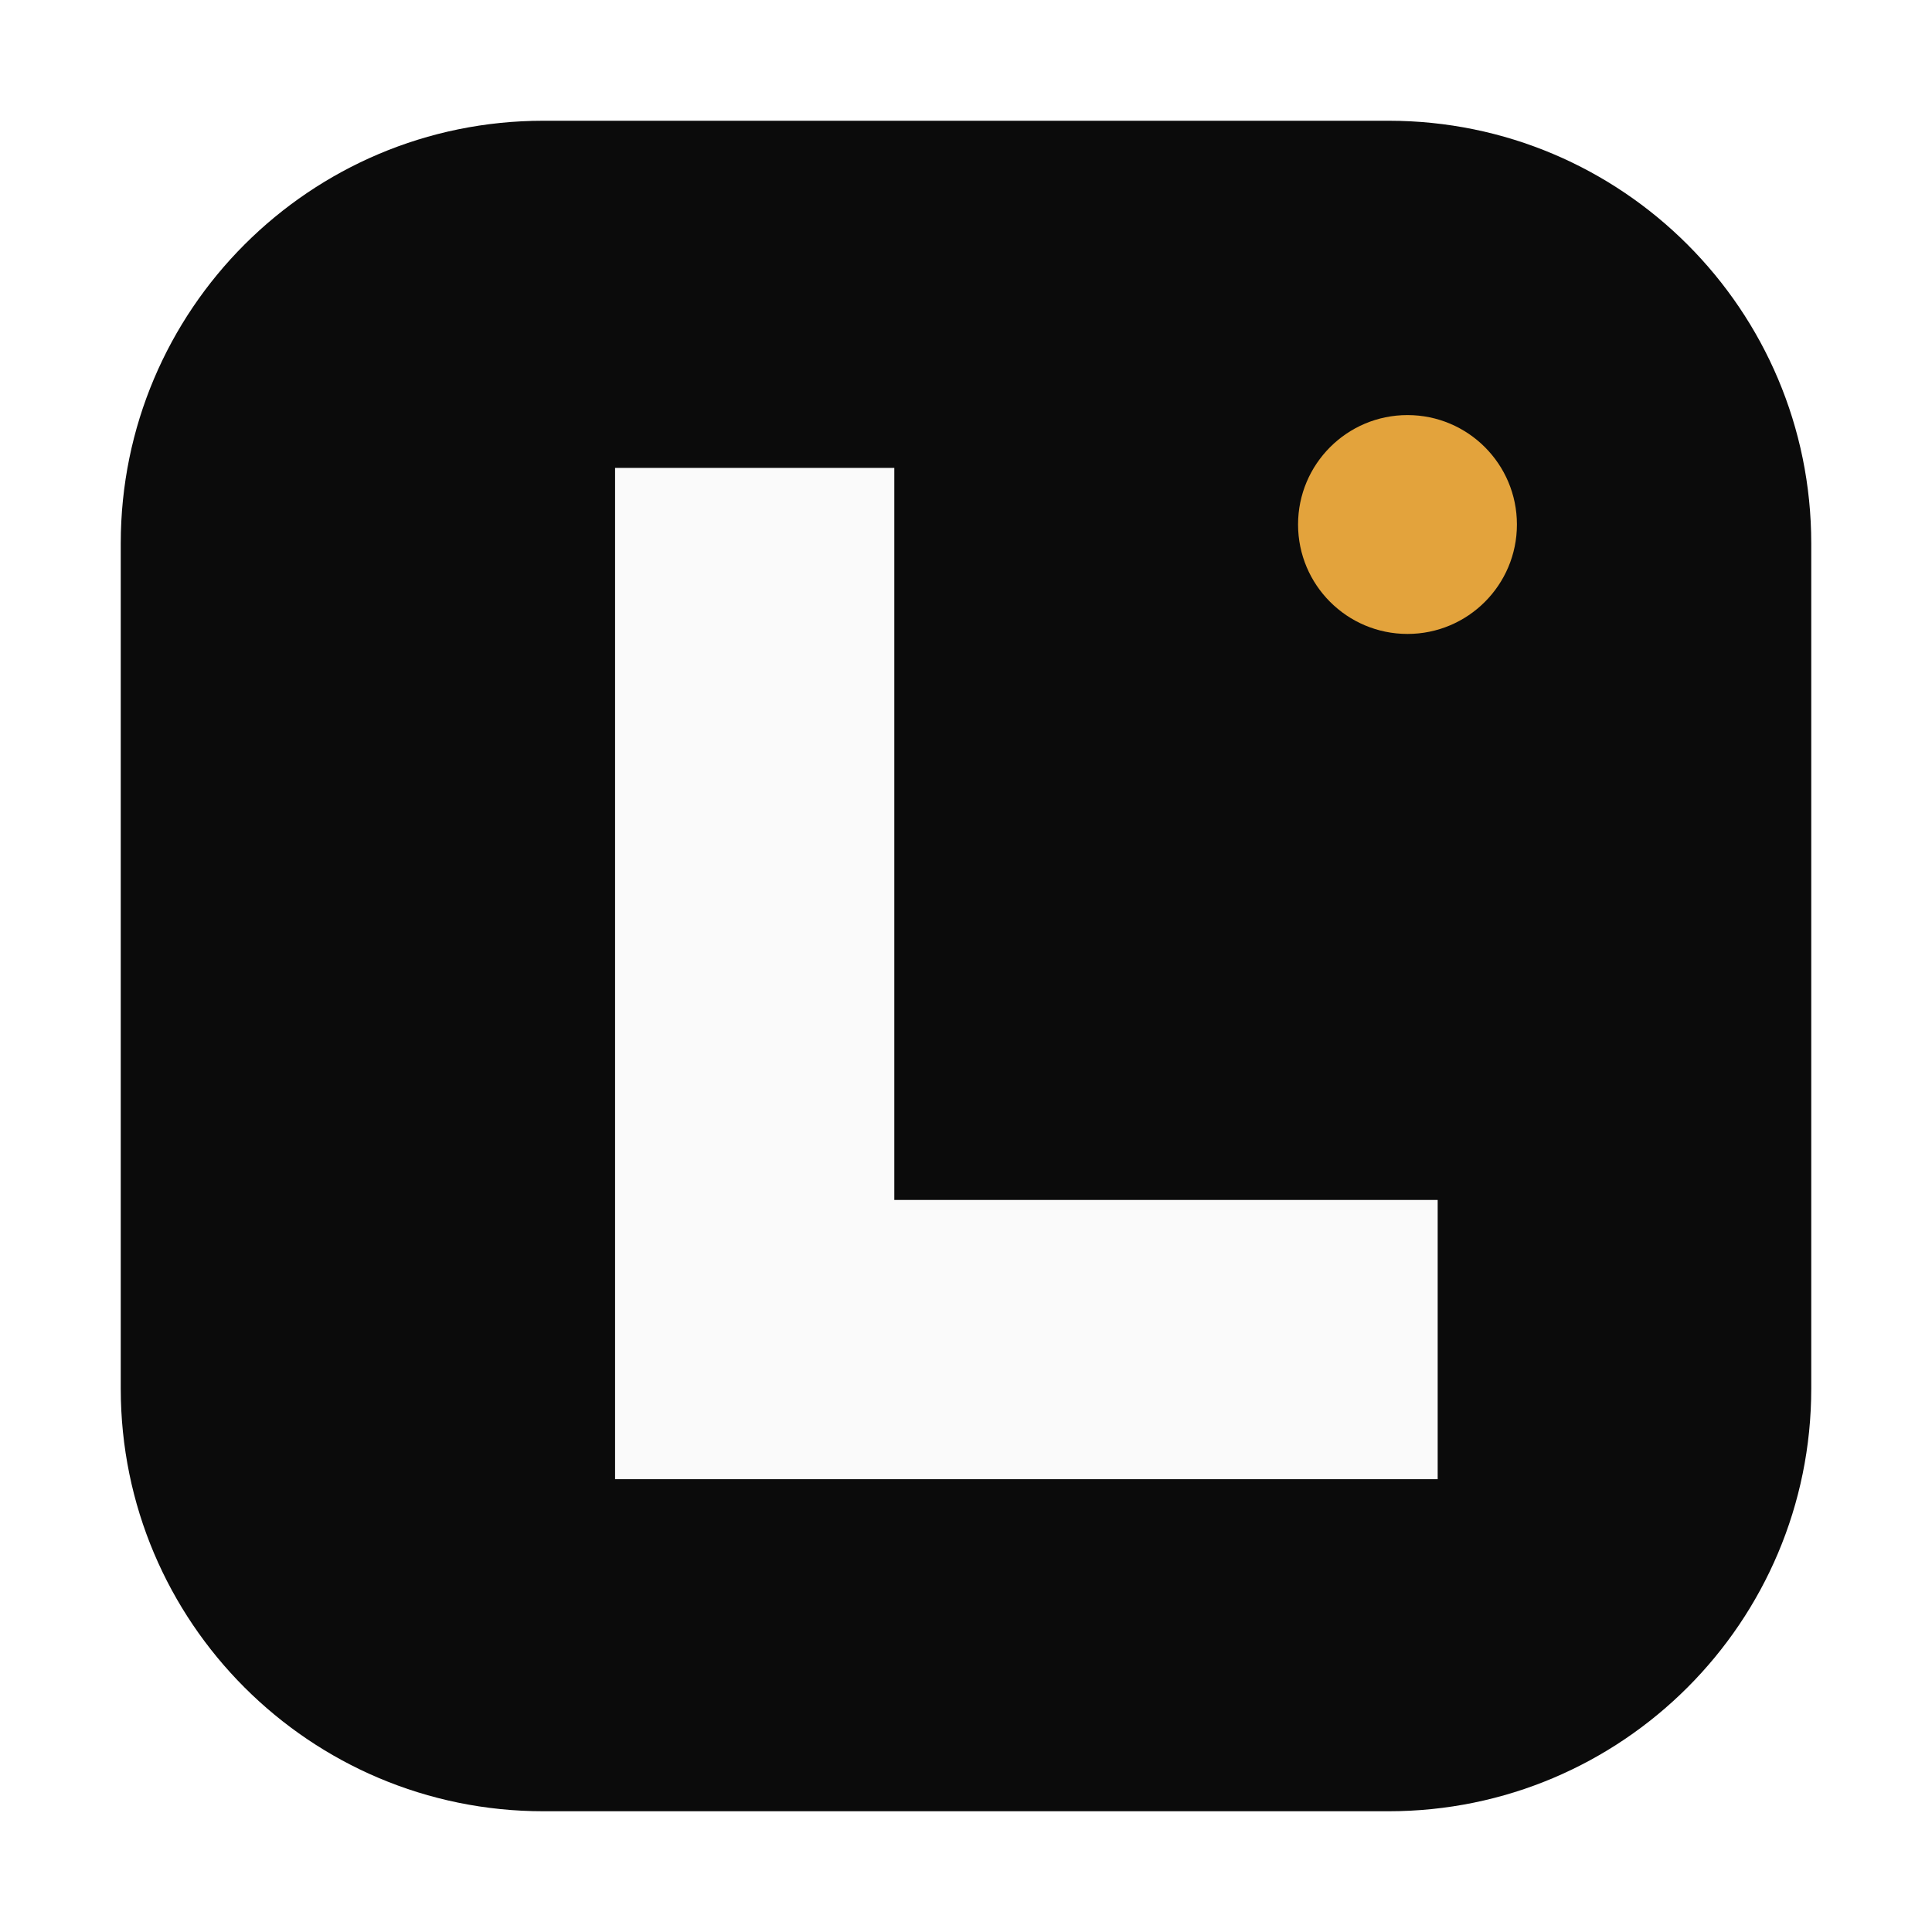
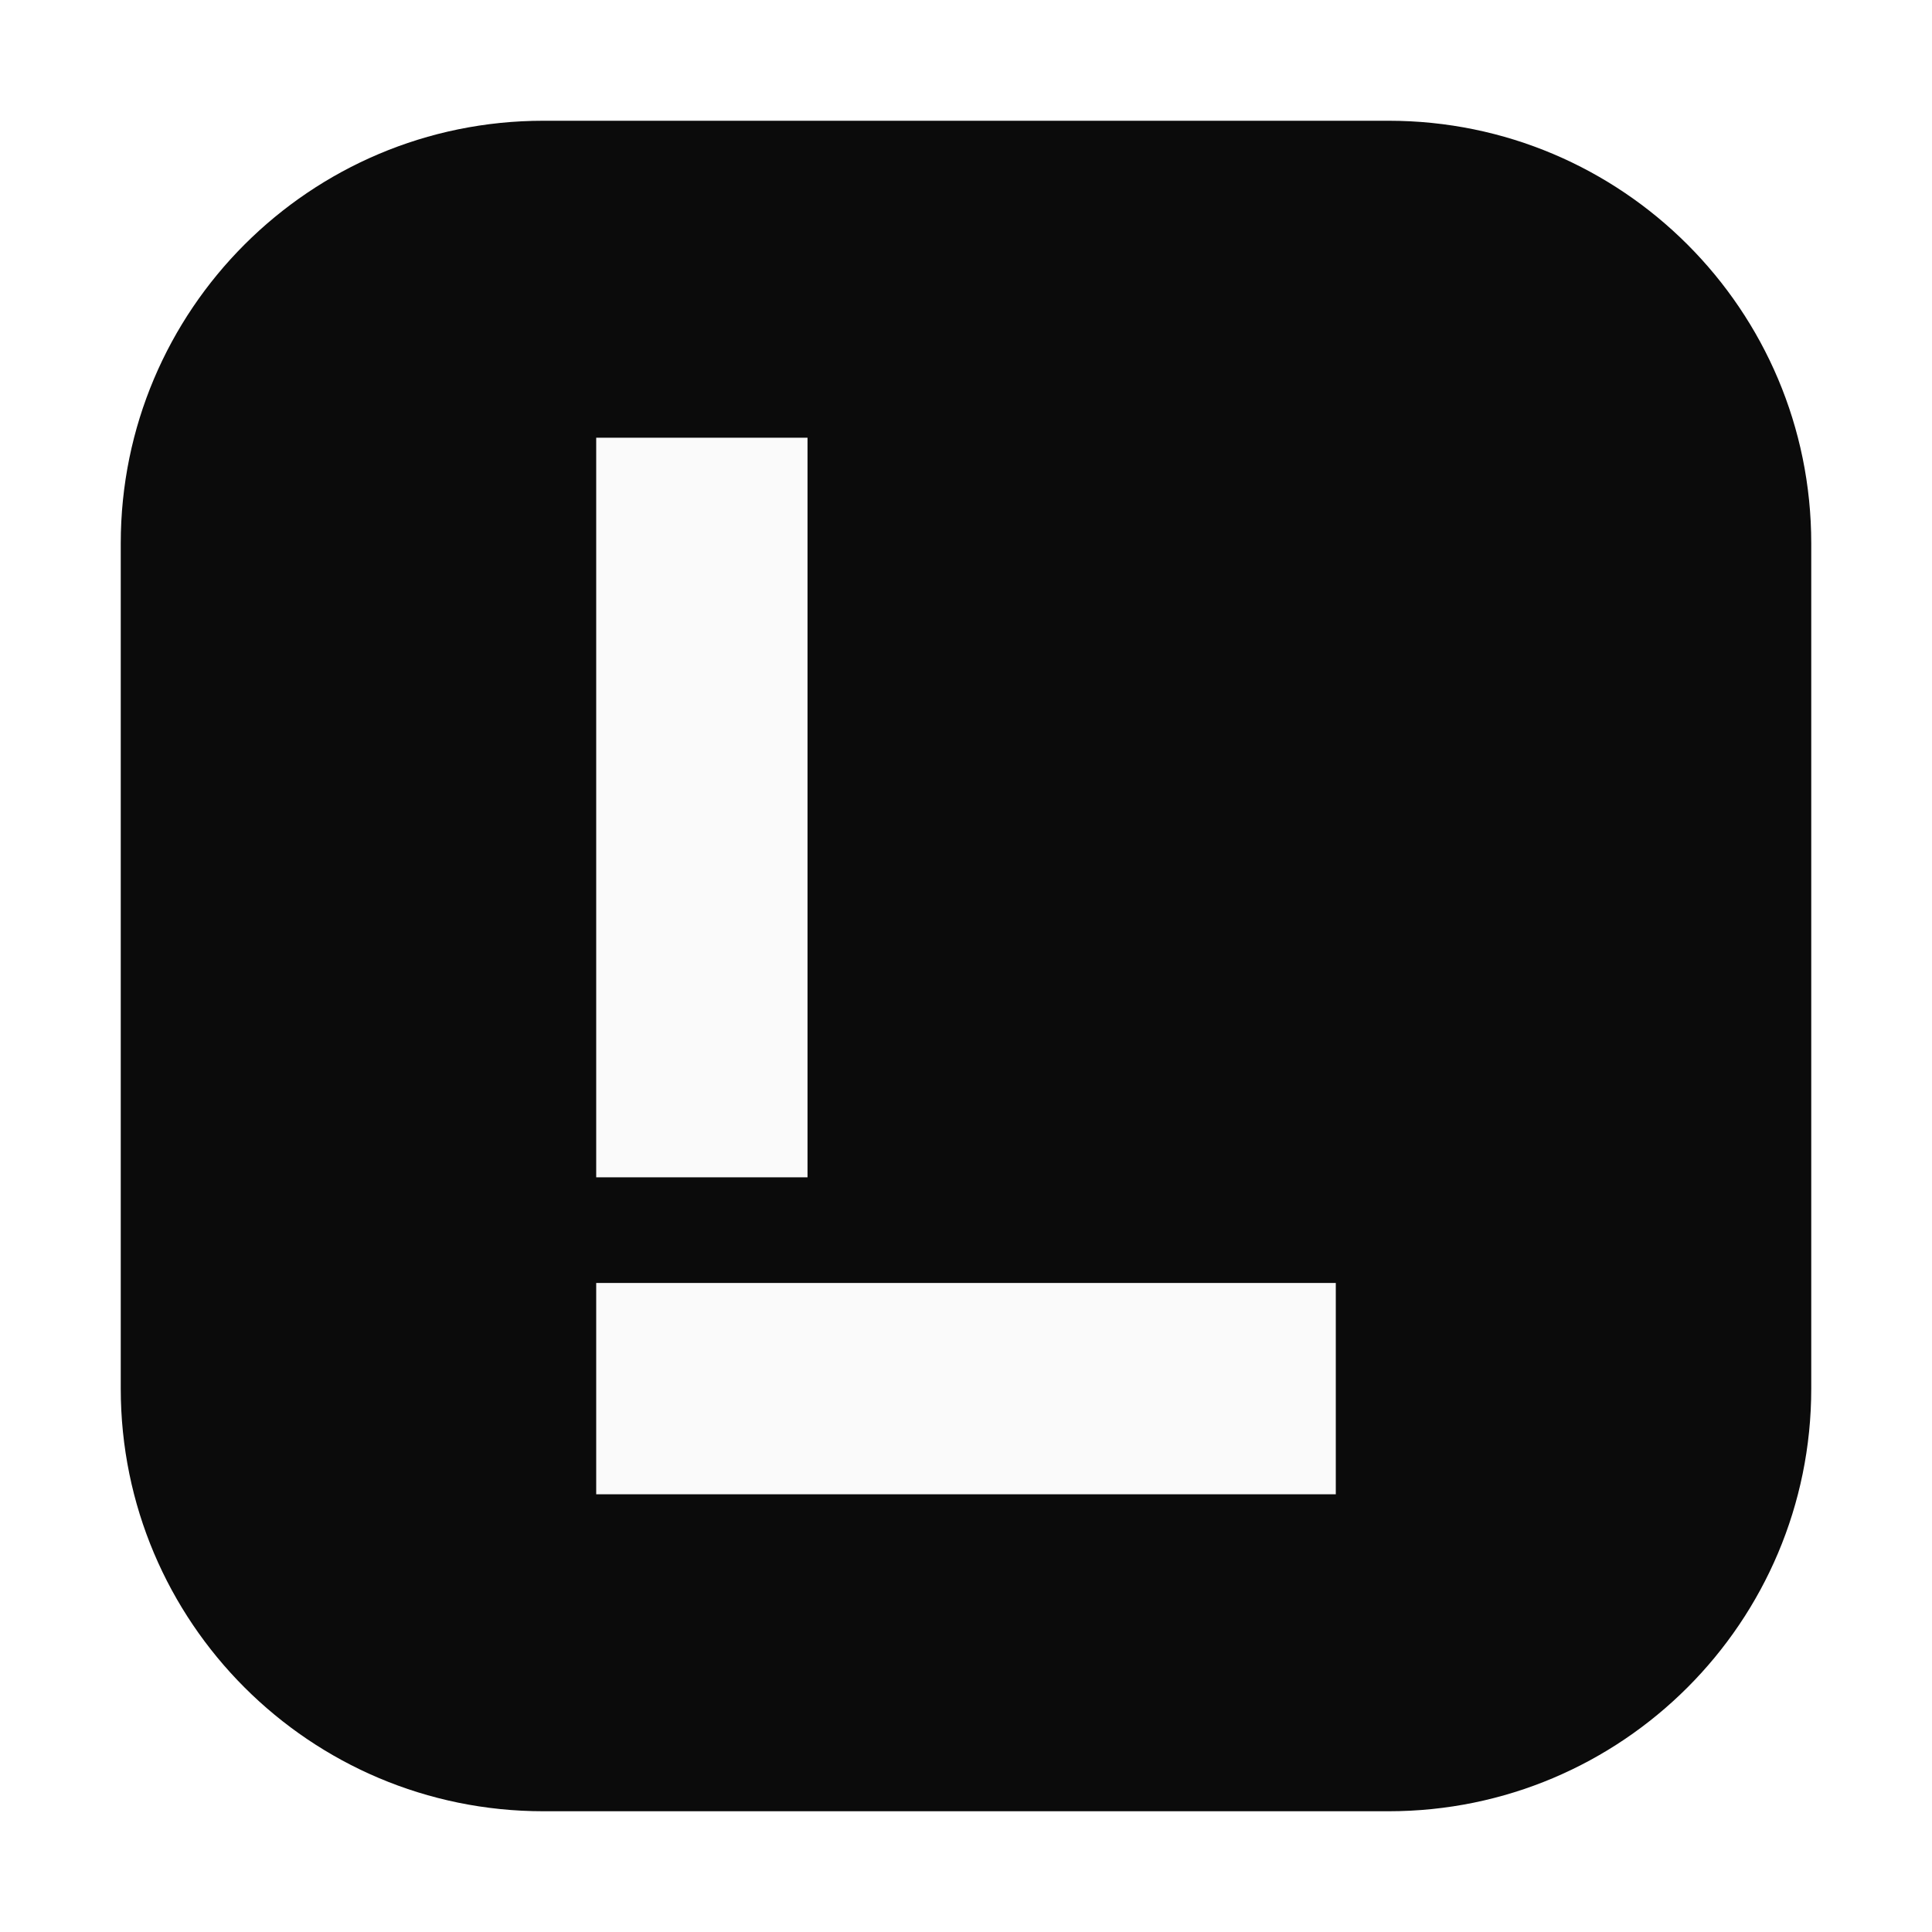
<svg xmlns="http://www.w3.org/2000/svg" viewBox="0 0 1024 1024" role="img" aria-labelledby="title">
  <rect x="64" y="64" width="896" height="896" rx="224" fill="#0b0b0b" />
-   <path d="M326 248h148v388h288v148H326z" fill="#fafafa" />
-   <circle cx="746" cy="278" r="58" fill="#e3a33c" />
+   <path d="M316 232H428V624H316Z" fill="#fafafa" />
+   <path d="M316 680H708V792H316Z" fill="#fafafa" />
</svg>
